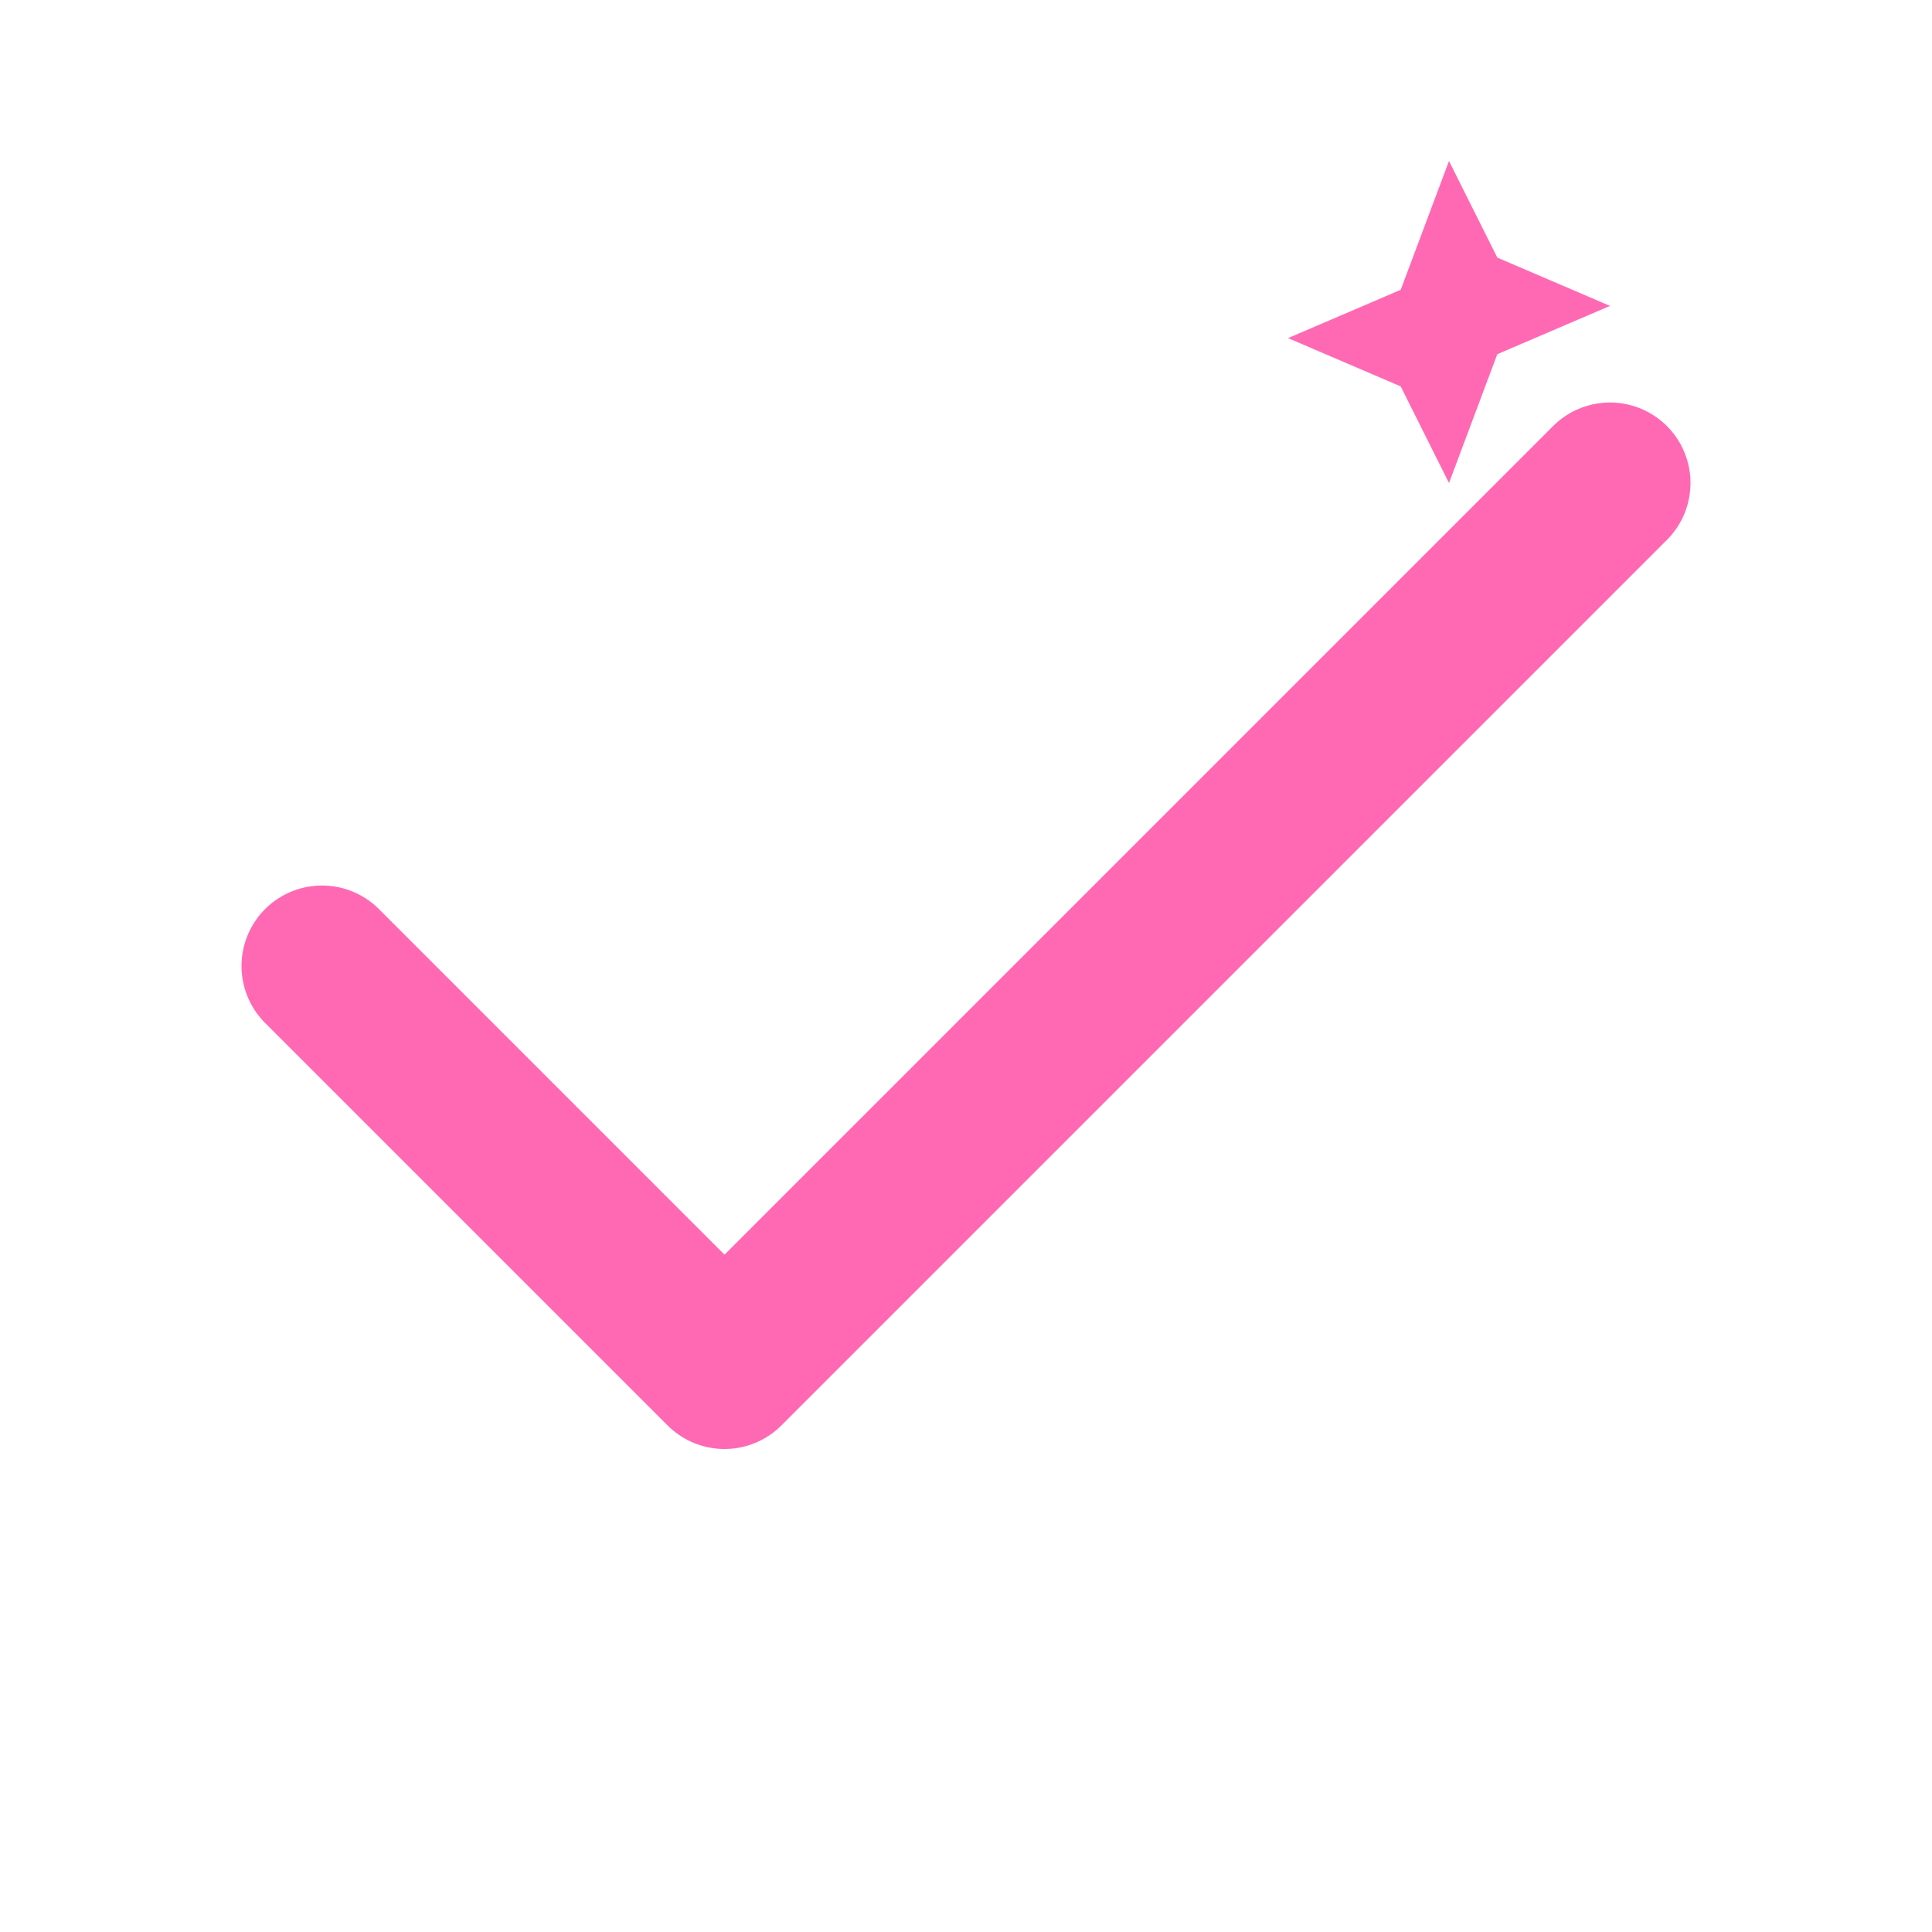
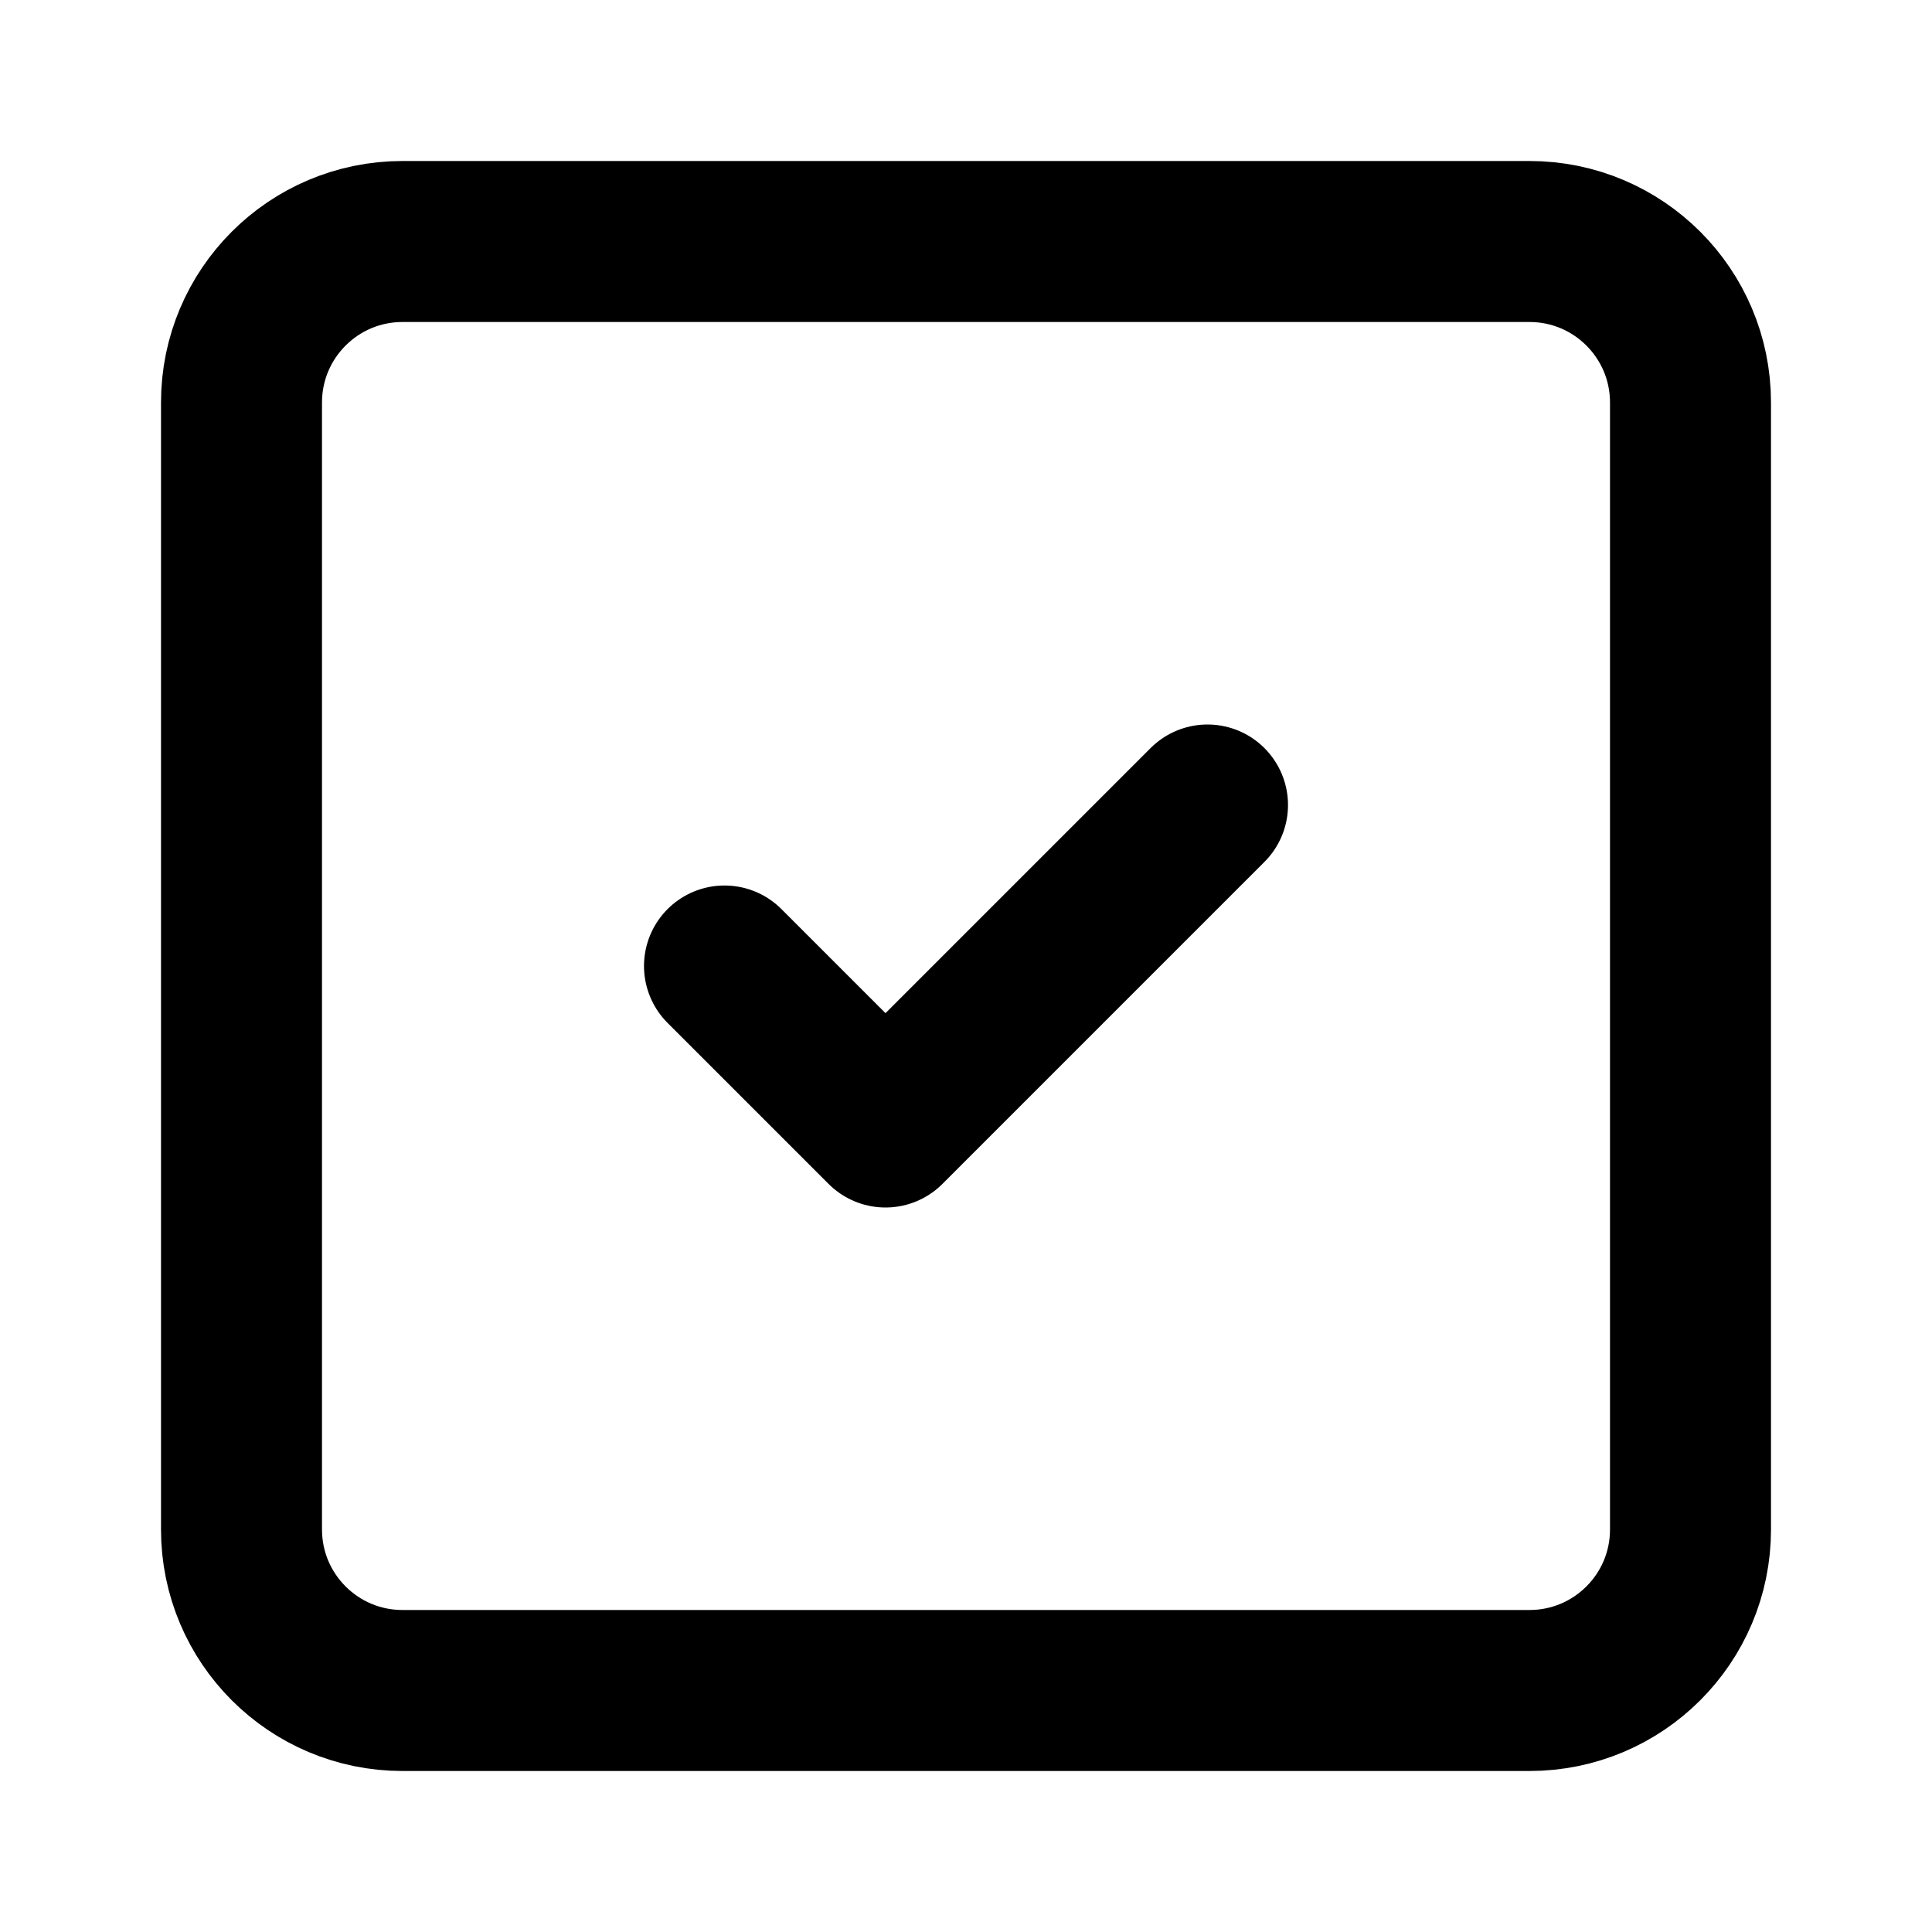
- <svg xmlns="http://www.w3.org/2000/svg" width="24" height="24" viewBox="0 0 24 24" fill="none" stroke="#FF69B4" stroke-width="2" stroke-linecap="round" stroke-linejoin="round">
-   <polyline points="20 6 9 17 4 12" />
-   <path d="M18 2l.6 1.2 1.4.6-1.4.6L18 6l-.6-1.2-1.4-.6 1.4-.6L18 2" fill="#FF69B4" stroke="none" />
+ <svg xmlns="http://www.w3.org/2000/svg" width="24" height="24" viewBox="0 0 24 24" fill="none" stroke="currentColor" stroke-width="2" stroke-linecap="round" stroke-linejoin="round">
+   <rect width="18" height="18" x="3" y="3" rx="2" />
+   <path d="m9 12 2 2 4-4" />
</svg>
